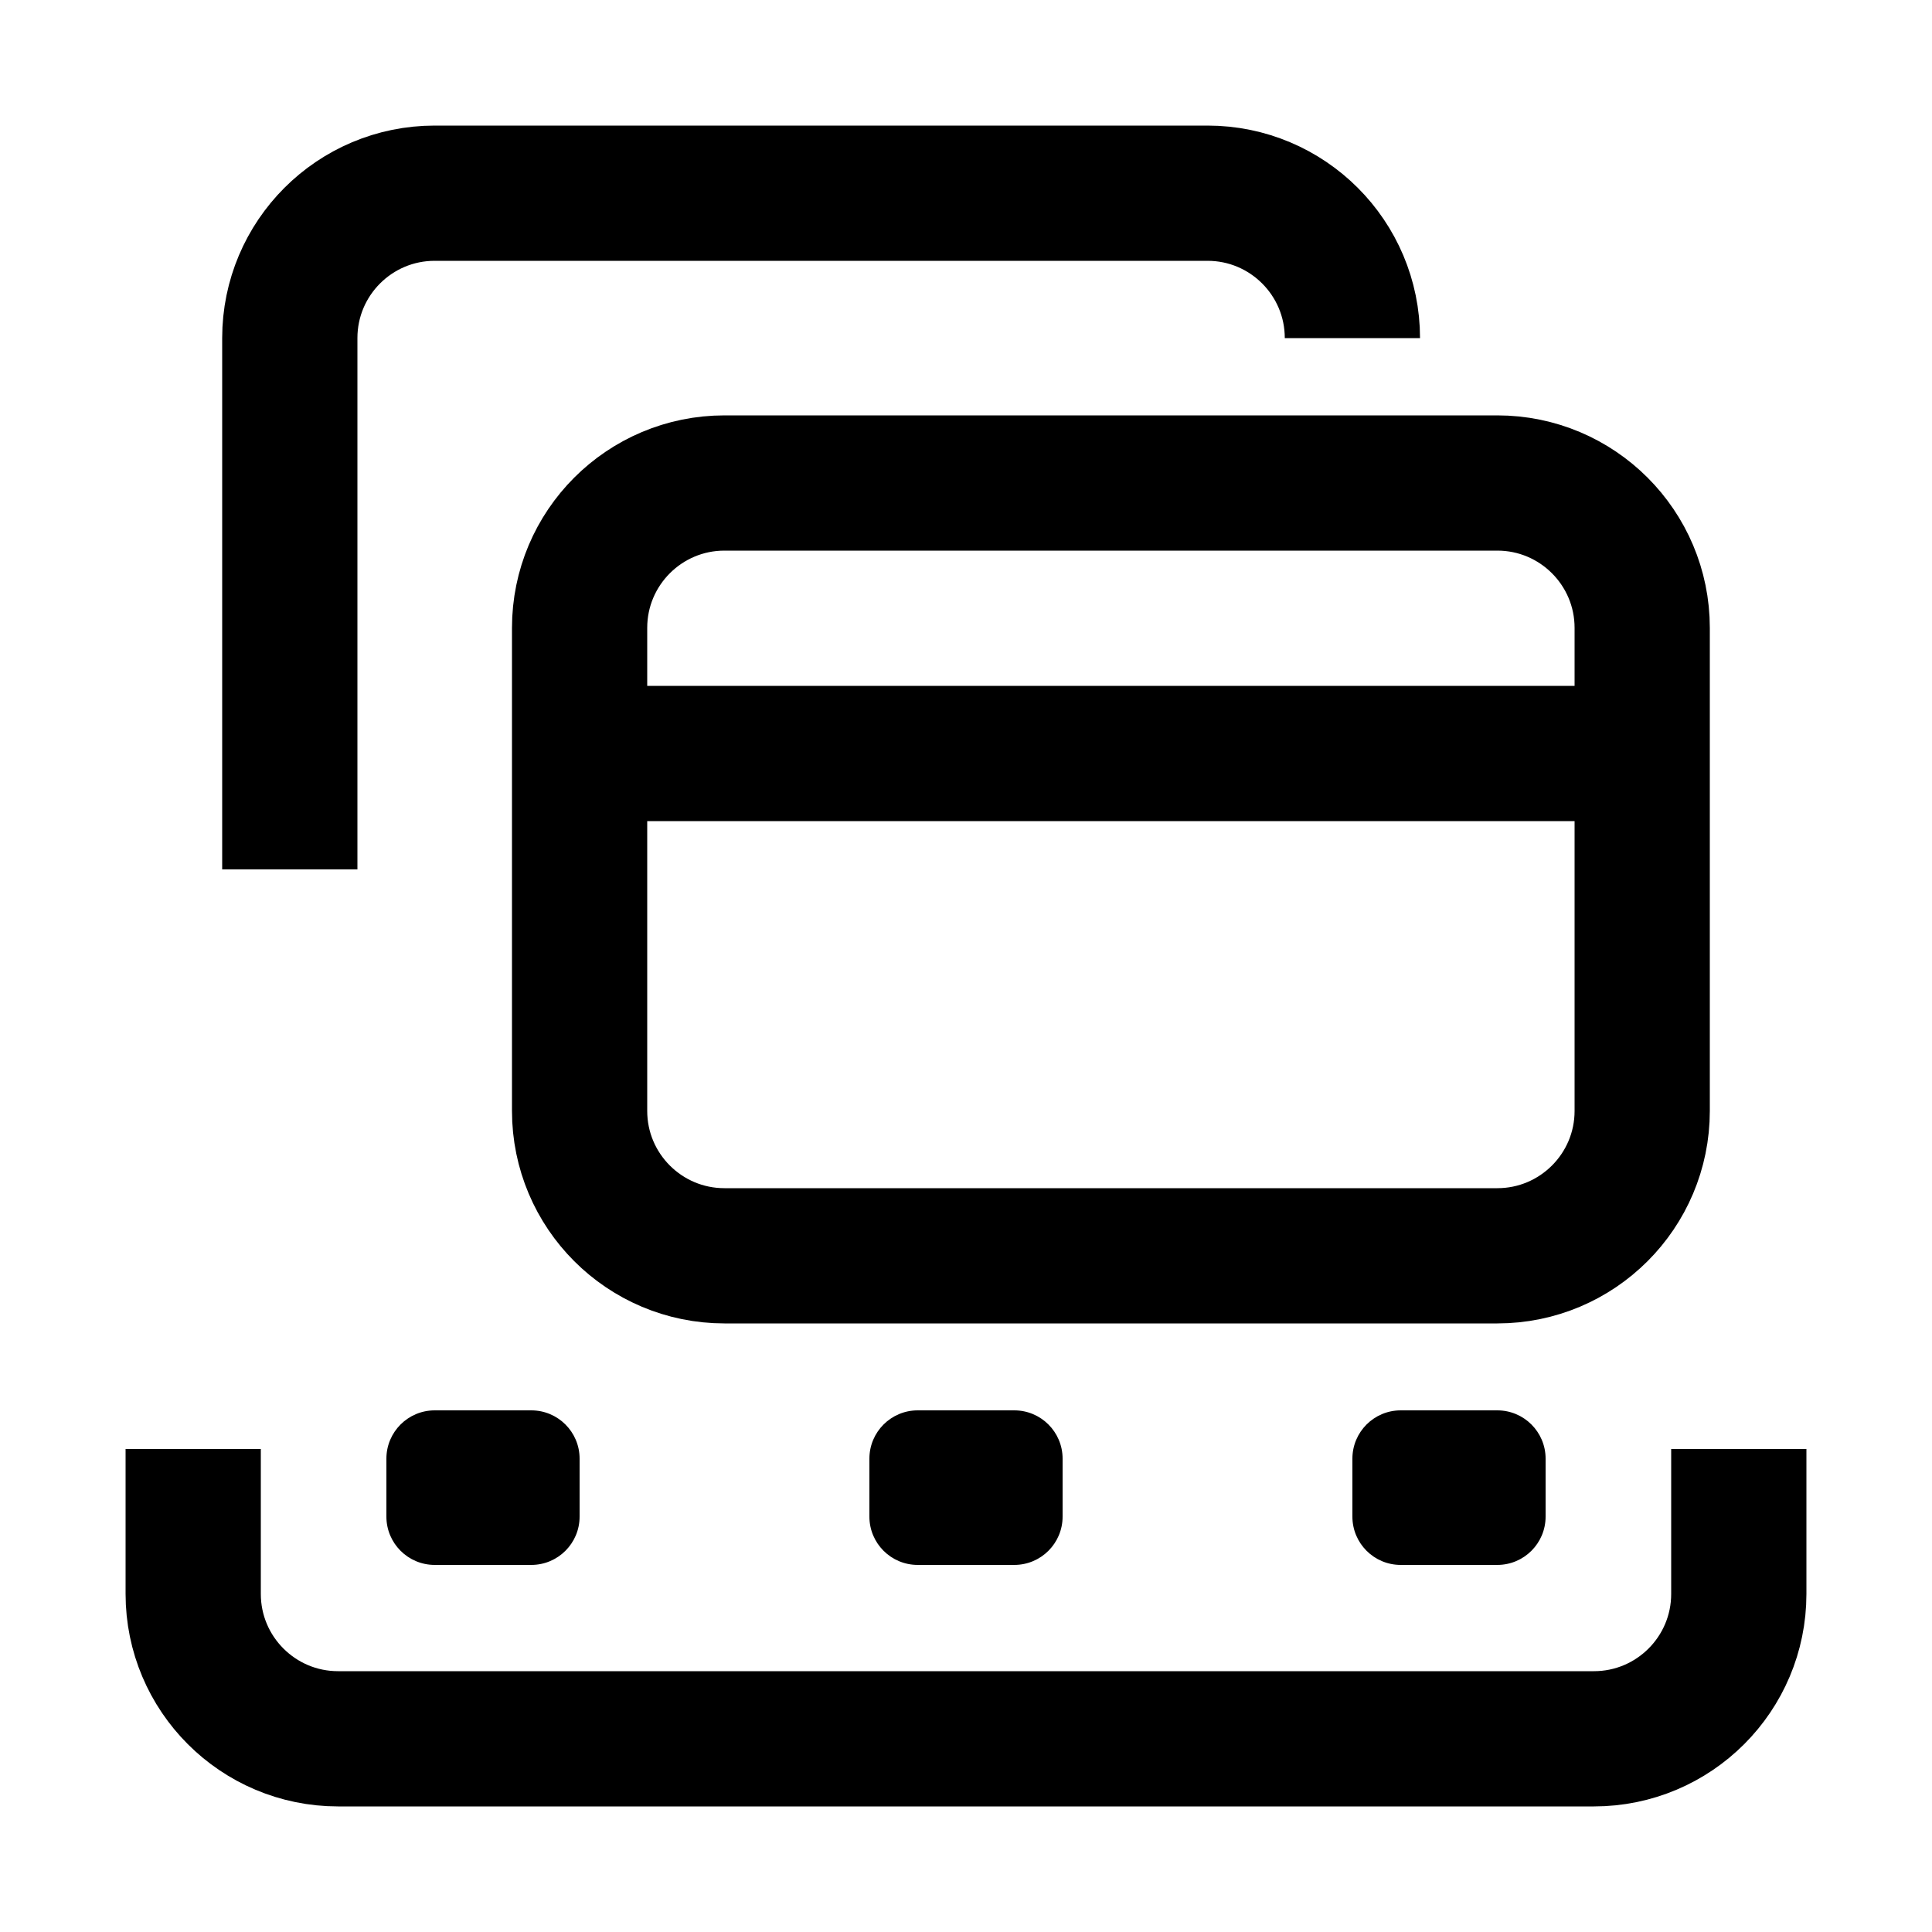
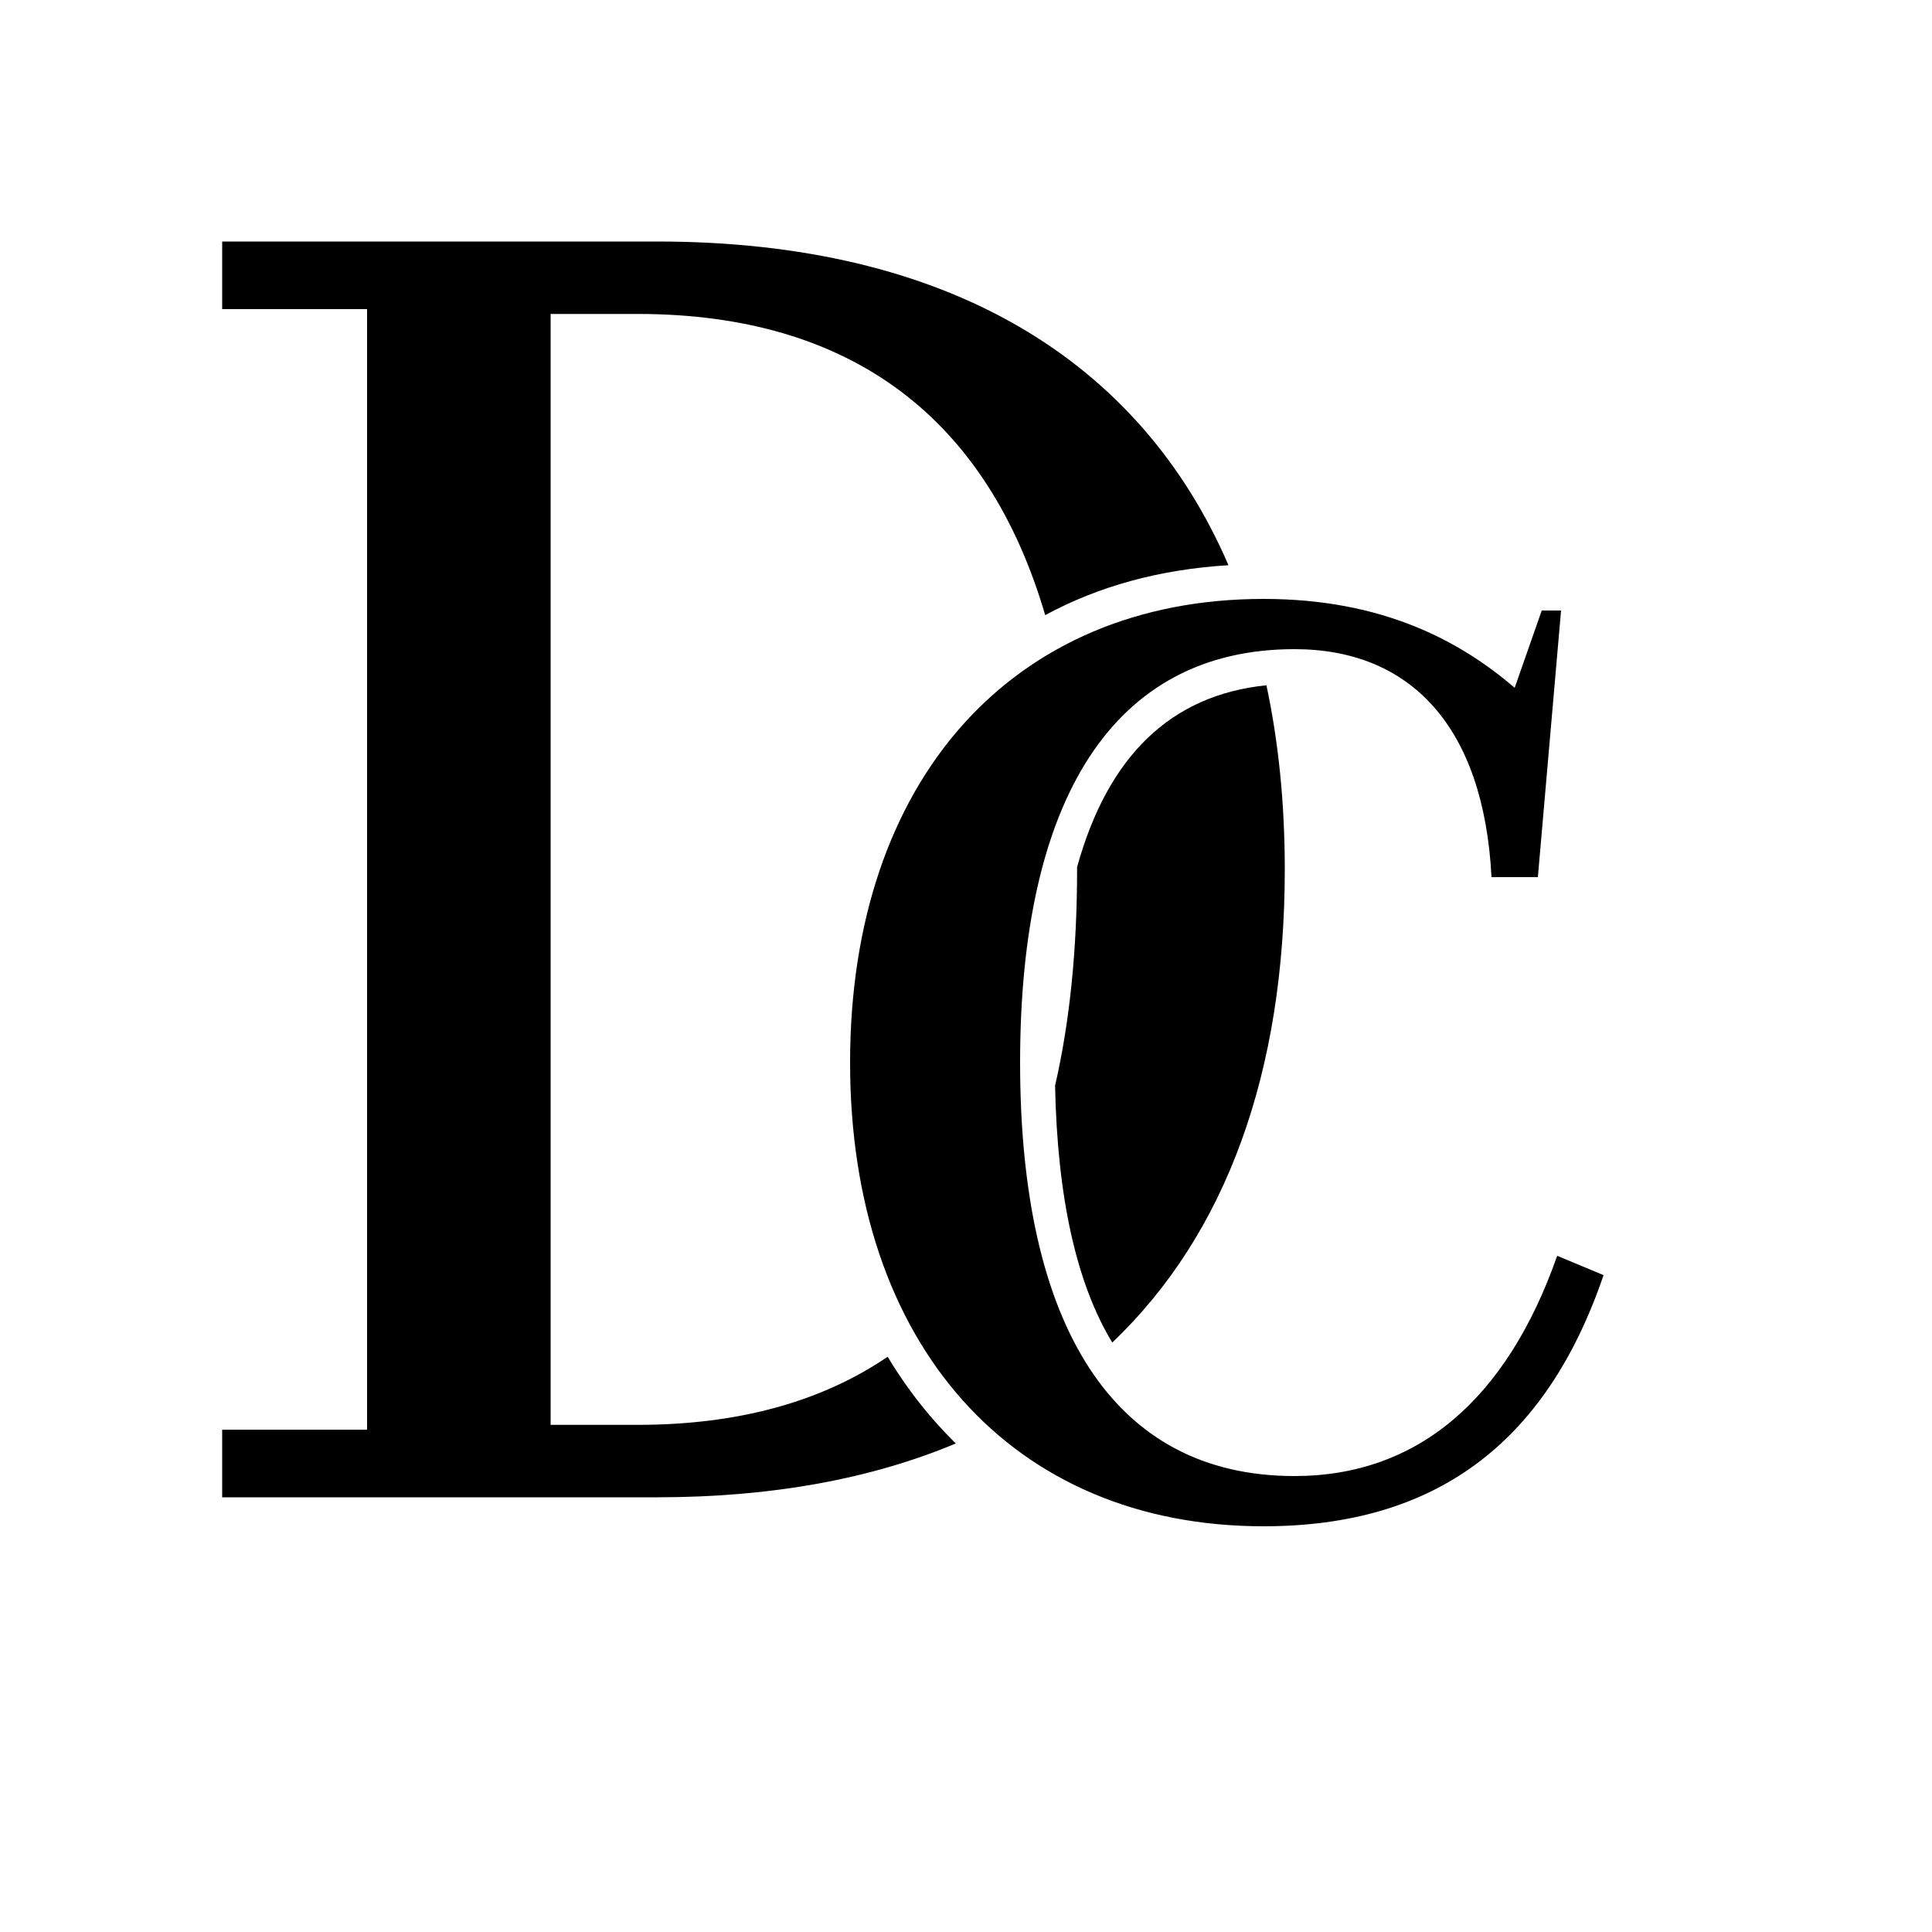
<svg xmlns="http://www.w3.org/2000/svg" width="20" height="20" viewBox="0 0 20 20">
-   <g fill="none" stroke="#000" stroke-width="1.4" stroke-linejoin="round">
-     <path d="M3 9V3.5A1.5 1.5 0 0 1 4.5 2H12.5A1.5 1.5 0 0 1 14 3.5" />
-     <rect x="6" y="5" width="11" height="8" rx="1.5" />
-     <path d="M6.5 7.8H16.5M2 15V16.5A1.5 1.5 0 0 0 3.5 18H16.5A1.5 1.5 0 0 0 18 16.5V15" />
-   </g>
-   <g fill="#000">
-     <rect x="4" y="14.6" width="2" height="1.6" rx=".5" />
-     <rect x="9" y="14.6" width="2" height="1.6" rx=".5" />
-     <rect x="14" y="14.6" width="2" height="1.6" rx=".5" />
-   </g>
+   <path fill="#000" fill-rule="evenodd" d="M2.3 2.5H6.8C9.819 2.5 11.803 3.732 12.717 5.851Q11.654 5.916 10.82 6.368C10.225 4.341 8.825 3.25 6.6 3.25H5.7V14.75H6.6C7.644 14.75 8.506 14.51 9.189 14.045Q9.41 14.414 9.696 14.735Q9.793 14.843 9.894 14.943C9.026 15.307 7.994 15.5 6.8 15.5H2.3V14.8H3.8V3.2H2.3ZM16.16 6.32 15.92 9.08H15.44C15.36 7.52 14.6 6.72 13.4 6.72C11.52 6.72 10.56 8.28 10.56 11.0C10.56 13.72 11.52 15.28 13.4 15.28C14.68 15.28 15.6 14.48 16.12 13.0L16.6 13.2C16.0 14.96 14.84 15.8 13.08 15.8C10.48 15.8 8.8 13.92 8.8 11.0C8.8 8.08 10.48 6.2 13.08 6.2C14.32 6.2 15.12 6.64 15.68 7.12L15.96 6.32ZM13.11 7.094C13.236 7.683 13.3 8.32 13.3 9.0C13.3 11.089 12.7 12.769 11.514 13.898Q10.958 12.98 10.922 11.239C11.074 10.579 11.15 9.831 11.15 9.0L11.15 8.976Q11.63 7.245 13.11 7.094Z" />
</svg>
